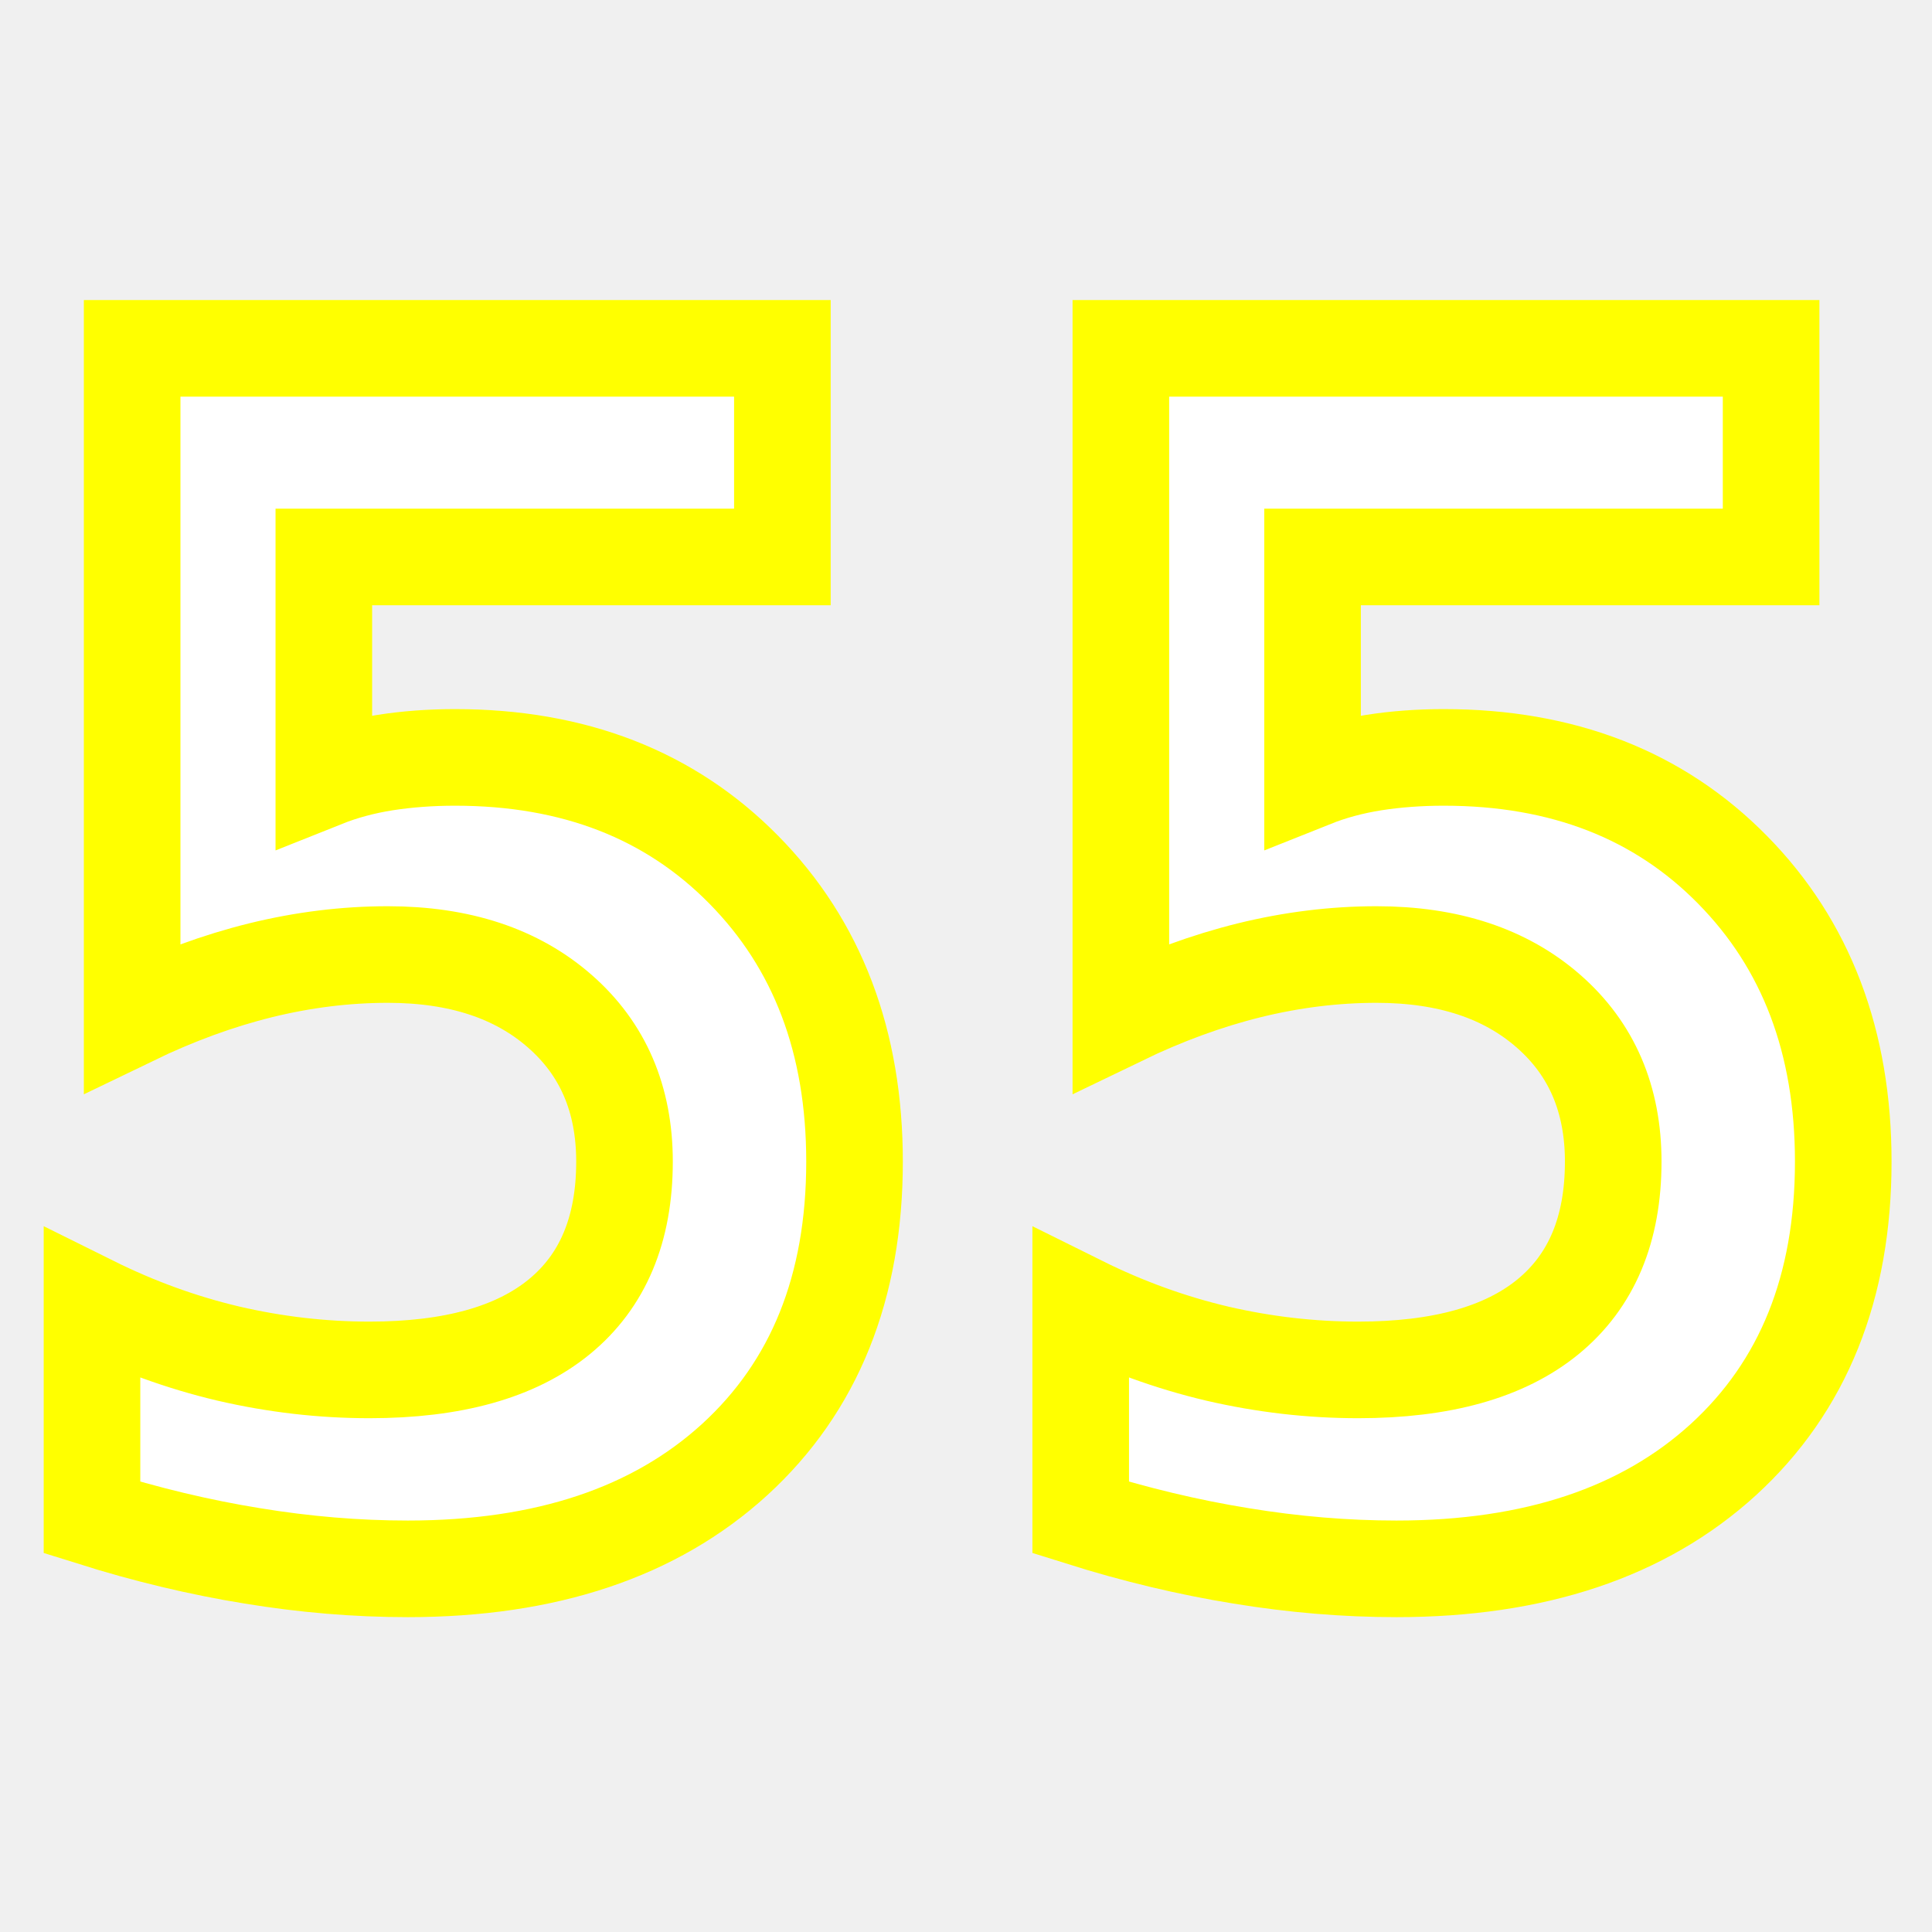
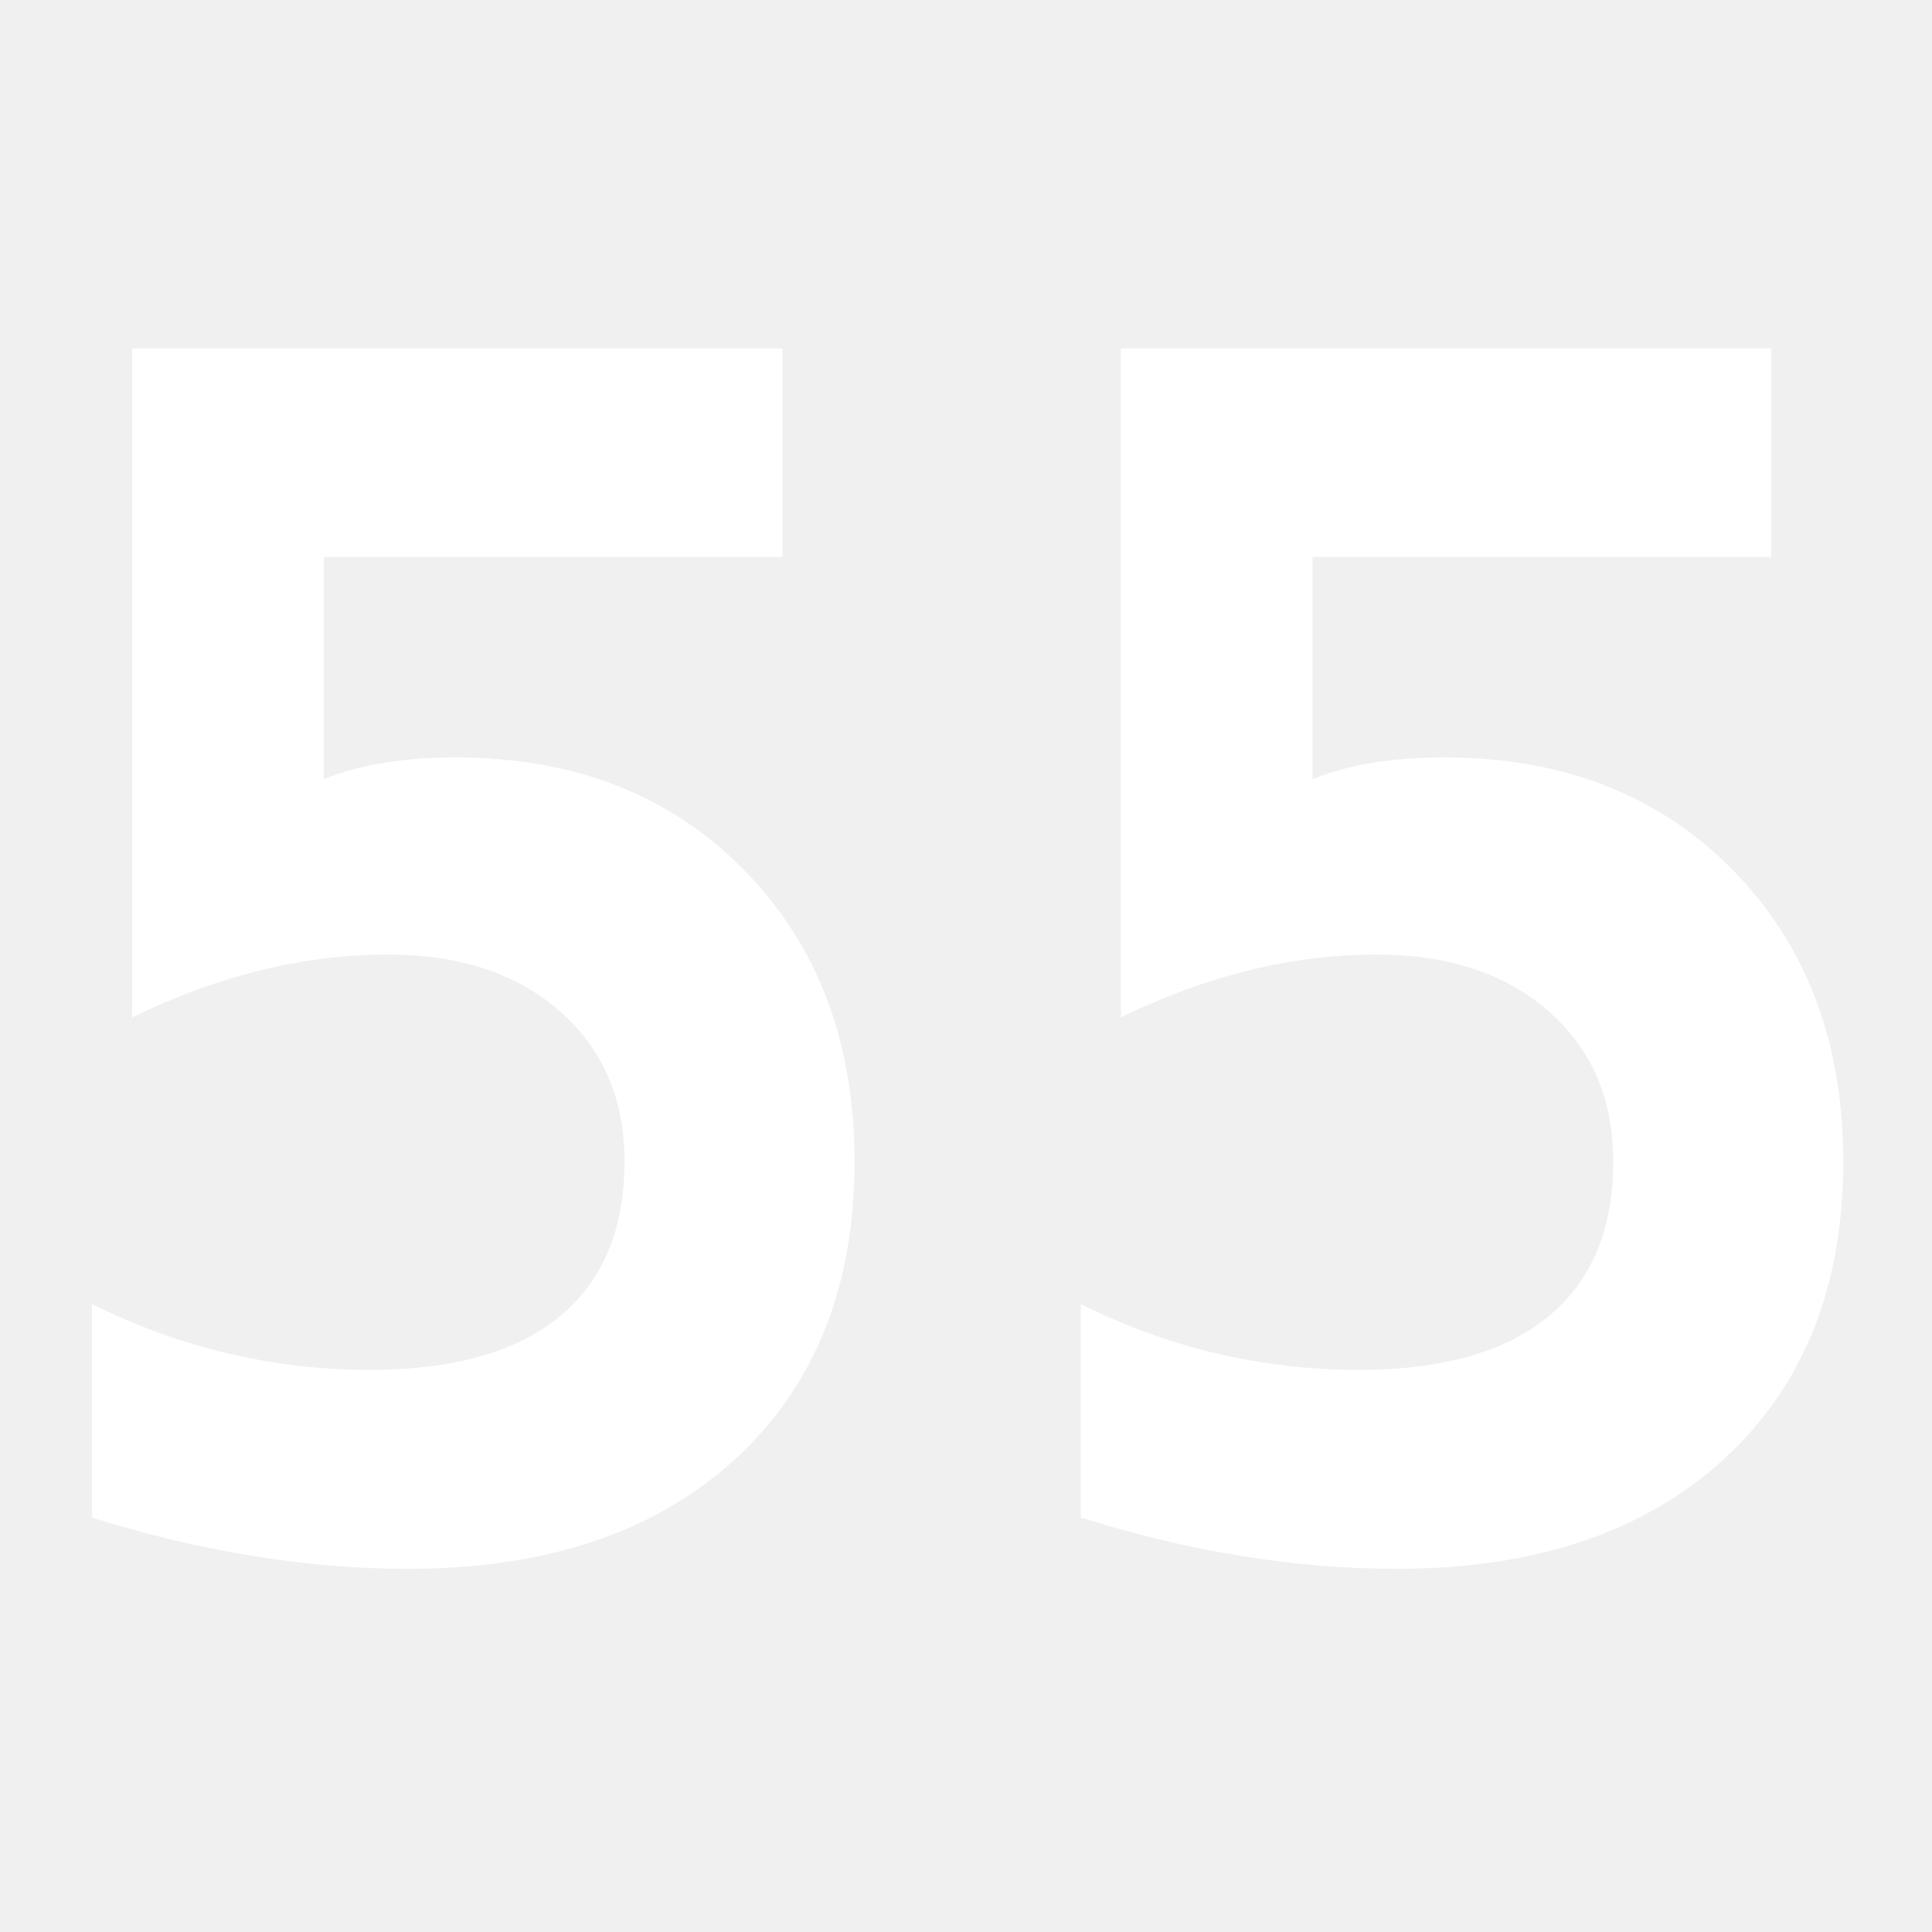
- <svg xmlns="http://www.w3.org/2000/svg" version="1.1" id="Layer_1" x="0px" y="0px" width="50px" height="50px" viewBox="0 0 100 100" xml:space="preserve">
-   <text x="50" y="80" fill="white" stroke="yellow" stroke-width="5px" font-size="85px" text-anchor="middle" font-weight="bold" font-family="monospace">55</text>
+ <svg xmlns="http://www.w3.org/2000/svg" version="1.1" id="Layer_1" x="0px" y="0px" width="50px" height="50px" viewBox="-50 -80 100 100" xml:space="preserve">
+   <text x="0" y="0" fill="white" stroke="yellow" stroke-width="0px" font-size="85px" text-anchor="middle" font-weight="bold" font-family="monospace" transform="scale(1,1)">55</text>
</svg>
